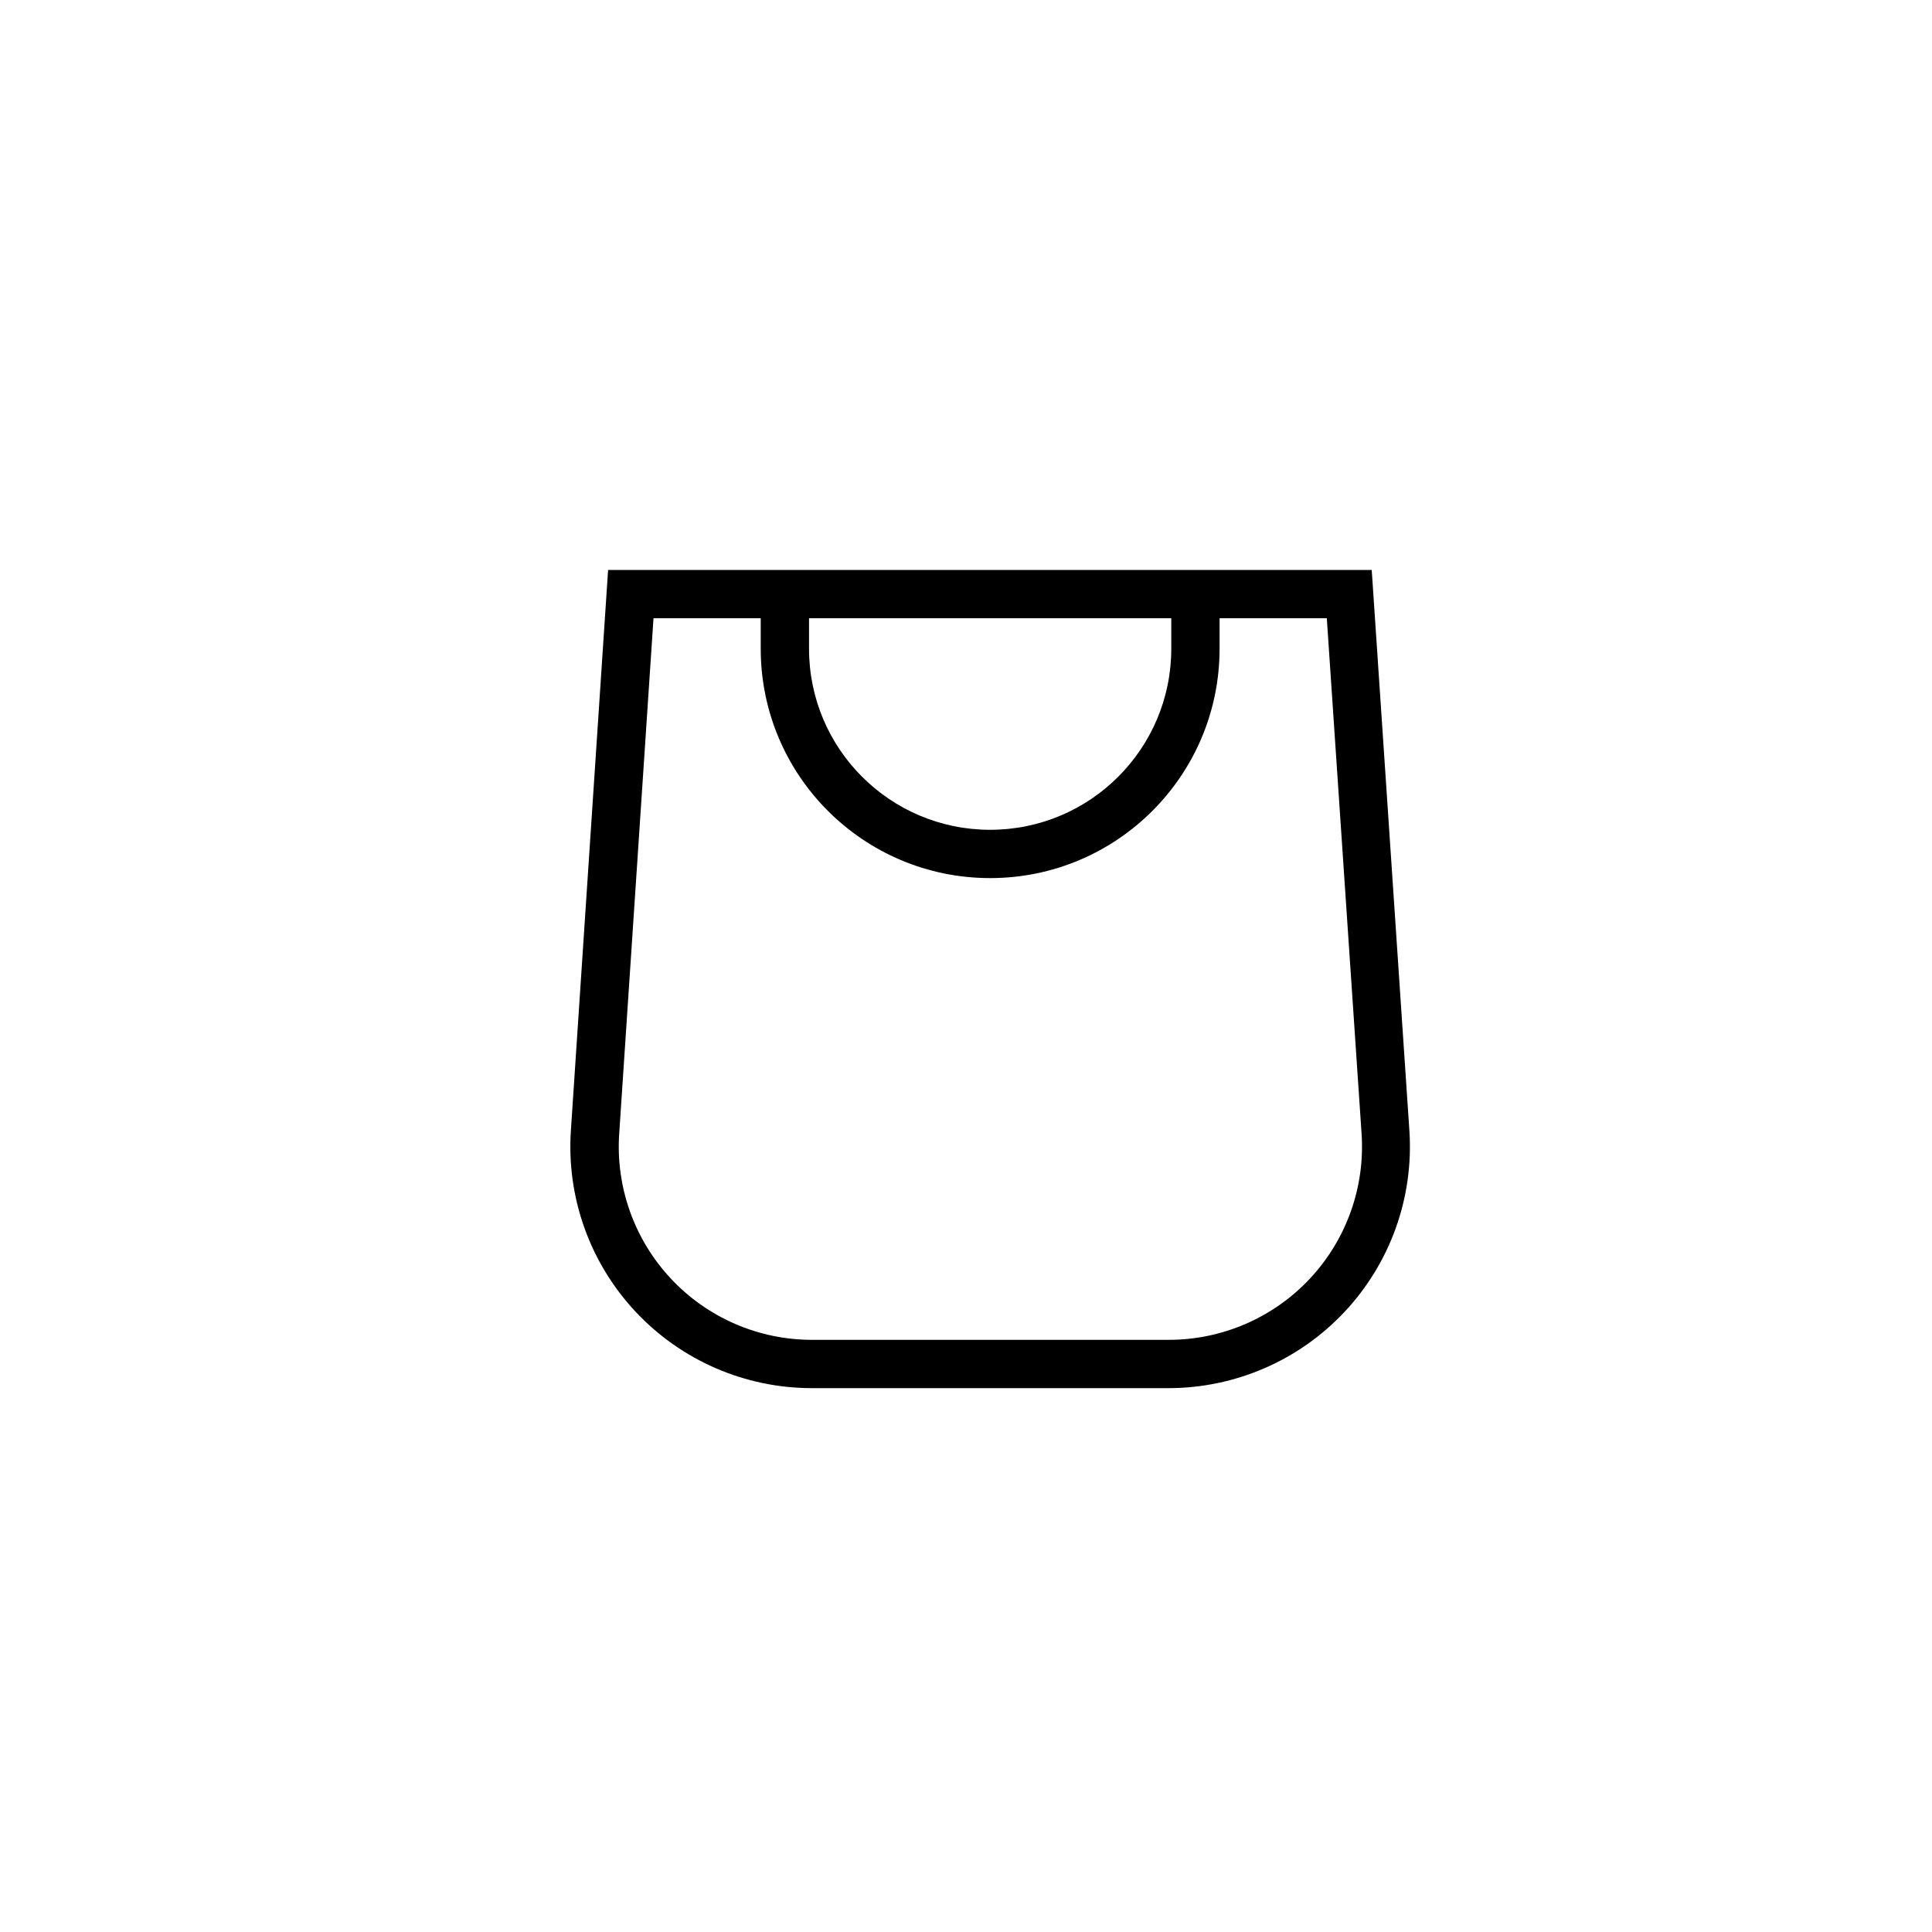
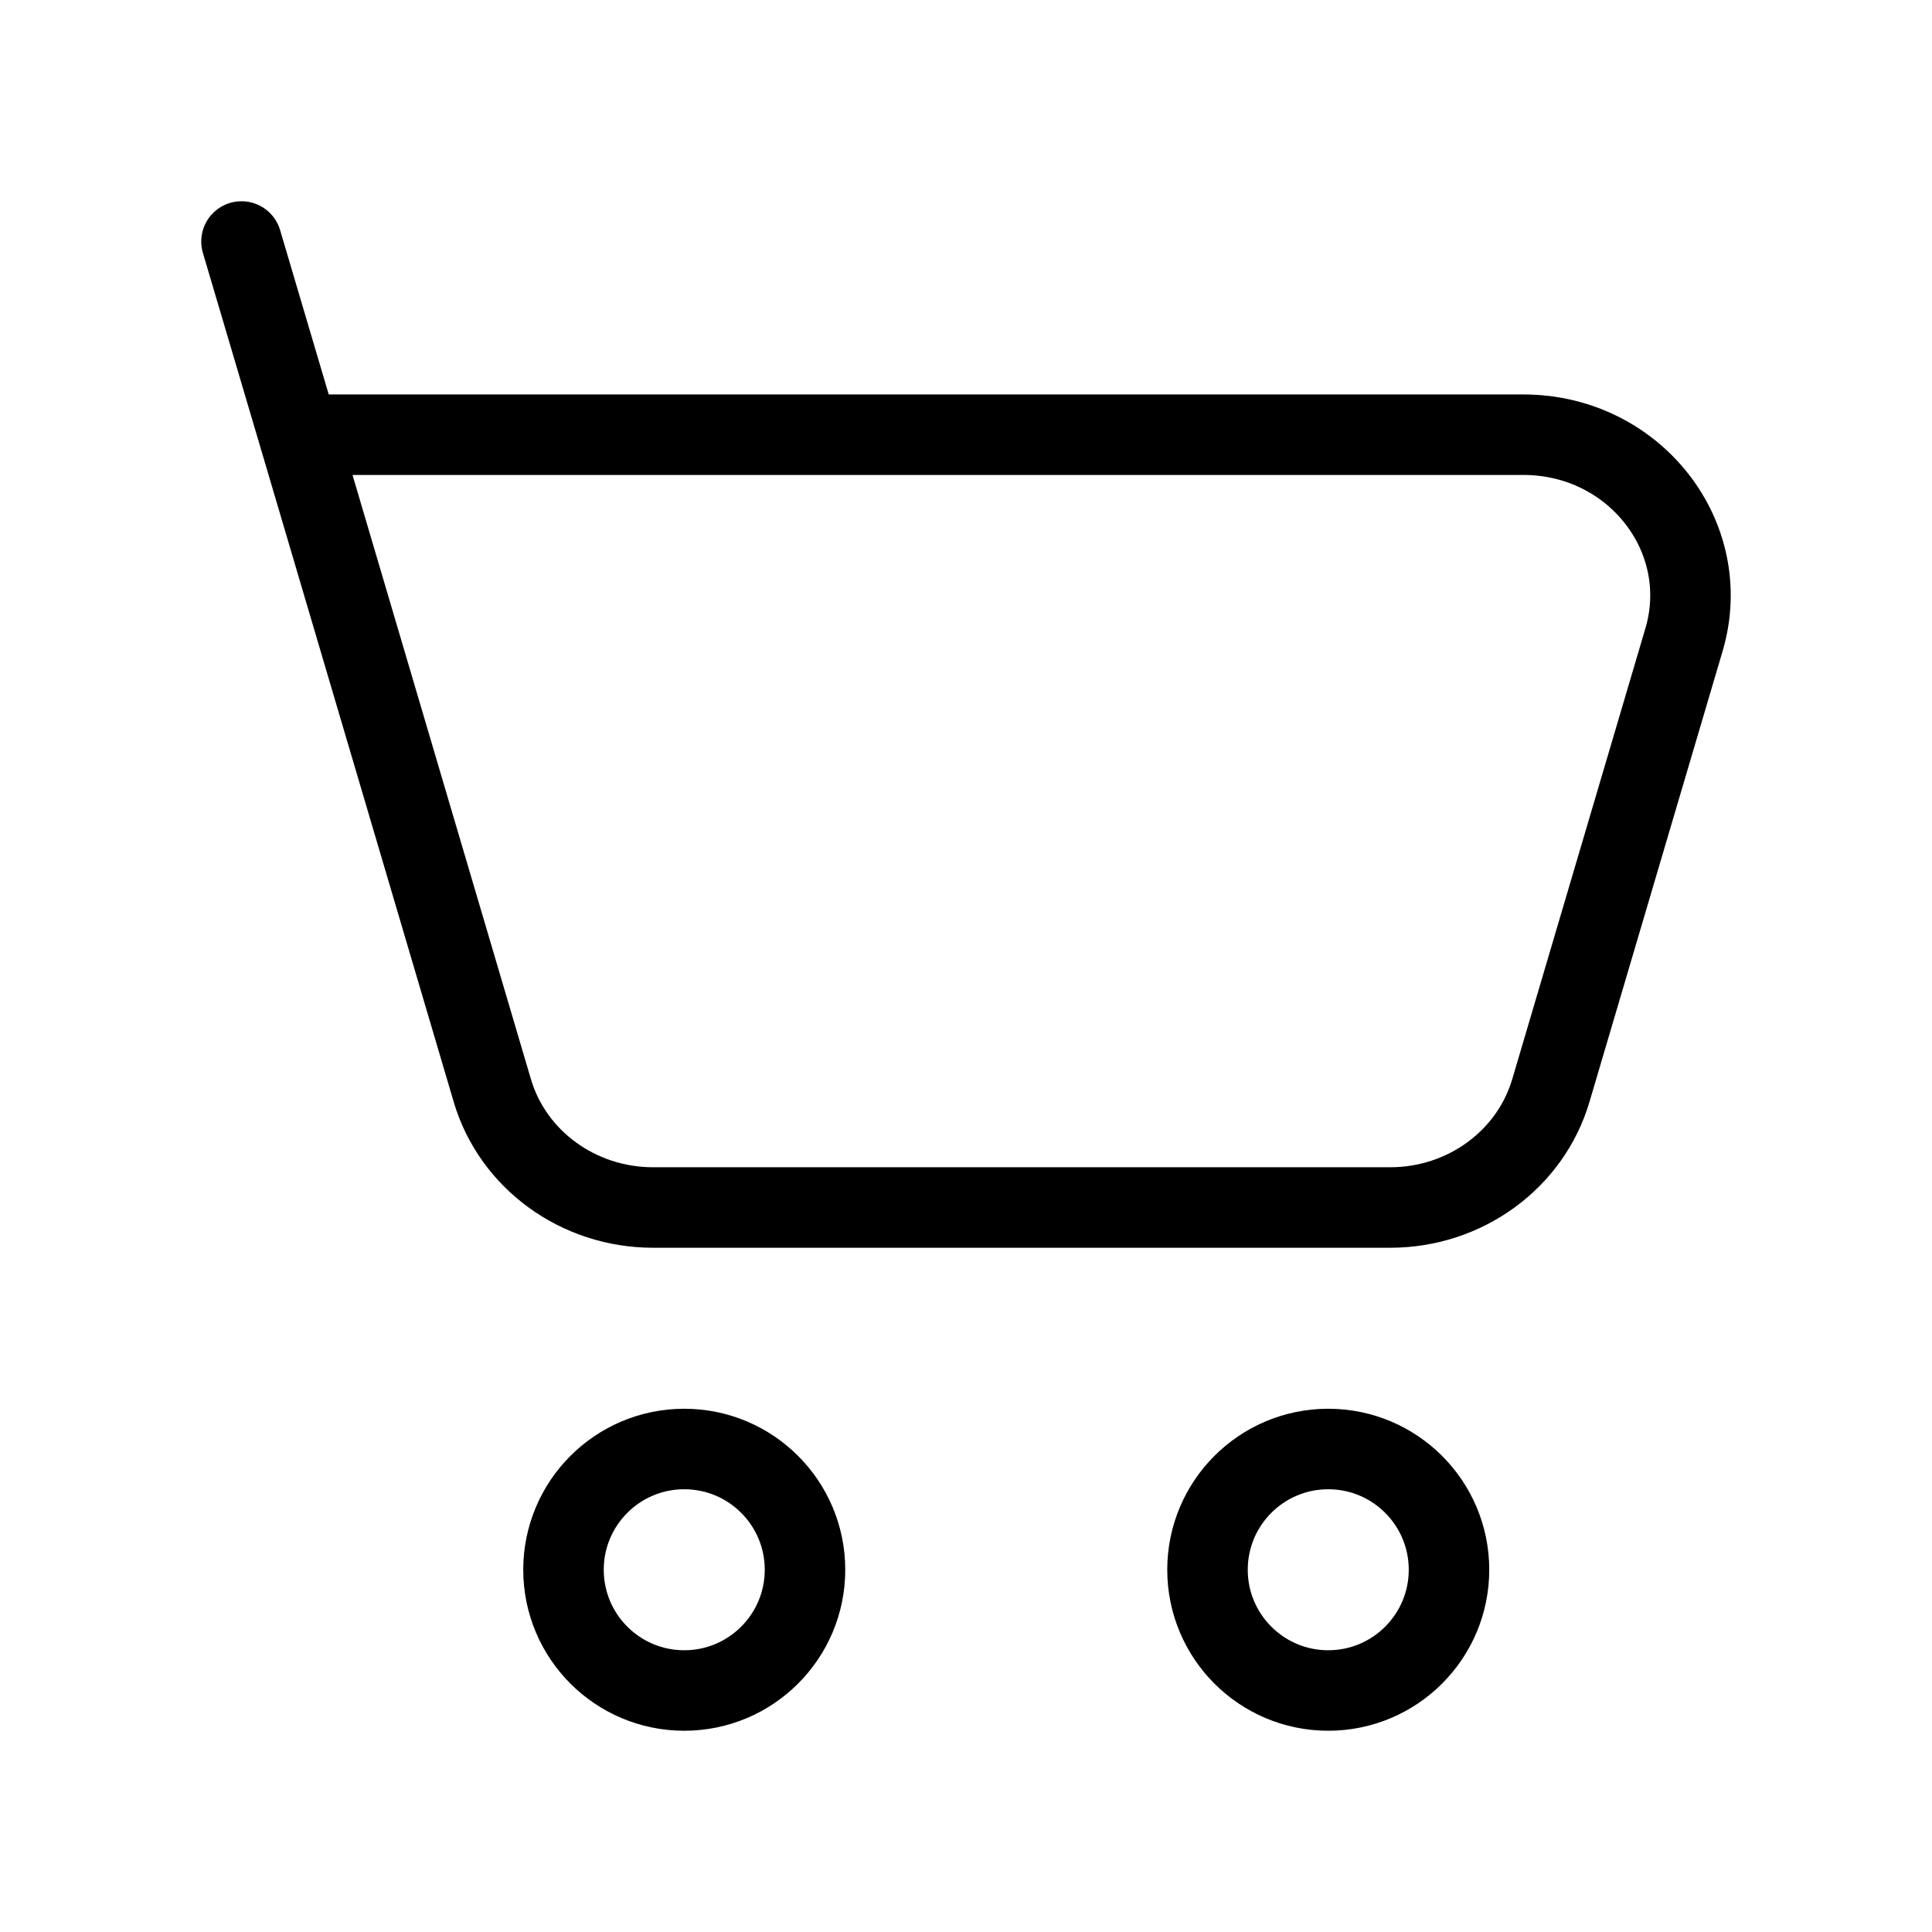
- <svg xmlns="http://www.w3.org/2000/svg" fill="none" class="icon icon-cart-empty" viewBox="0 0 40 40">
-   <path fill="currentColor" fill-rule="evenodd" d="M15.75 11.8h-3.16l-.77 11.6a5 5 0 0 0 4.99 5.34h7.38a5 5 0 0 0 4.99-5.33L28.4 11.8zm0 1h-2.22l-.71 10.67a4 4 0 0 0 3.99 4.27h7.38a4 4 0 0 0 4-4.27l-.72-10.67h-2.22v.63a4.75 4.75 0 1 1-9.5 0zm8.5 0h-7.5v.63a3.75 3.75 0 1 0 7.5 0z" />
+ <svg xmlns="http://www.w3.org/2000/svg" viewBox="0 0 24 24" class="icon-custom icon icon-cart-empty">
+   <path fill="none" stroke="currentColor" stroke-linecap="round" stroke-linejoin="round" stroke-width="1" d="M16.5 21a1.5 1.5 0 1 0 0-3a1.5 1.5 0 0 0 0 3m-8 0a1.5 1.5 0 1 0 0-3a1.5 1.5 0 0 0 0 3M3.71 5.4h15.214c1.378 0 2.373 1.27 1.995 2.548l-1.654 5.6C19.01 14.408 18.196 15 17.27 15H8.112c-.927 0-1.742-.593-1.996-1.452zm0 0L3 3" />
</svg>
